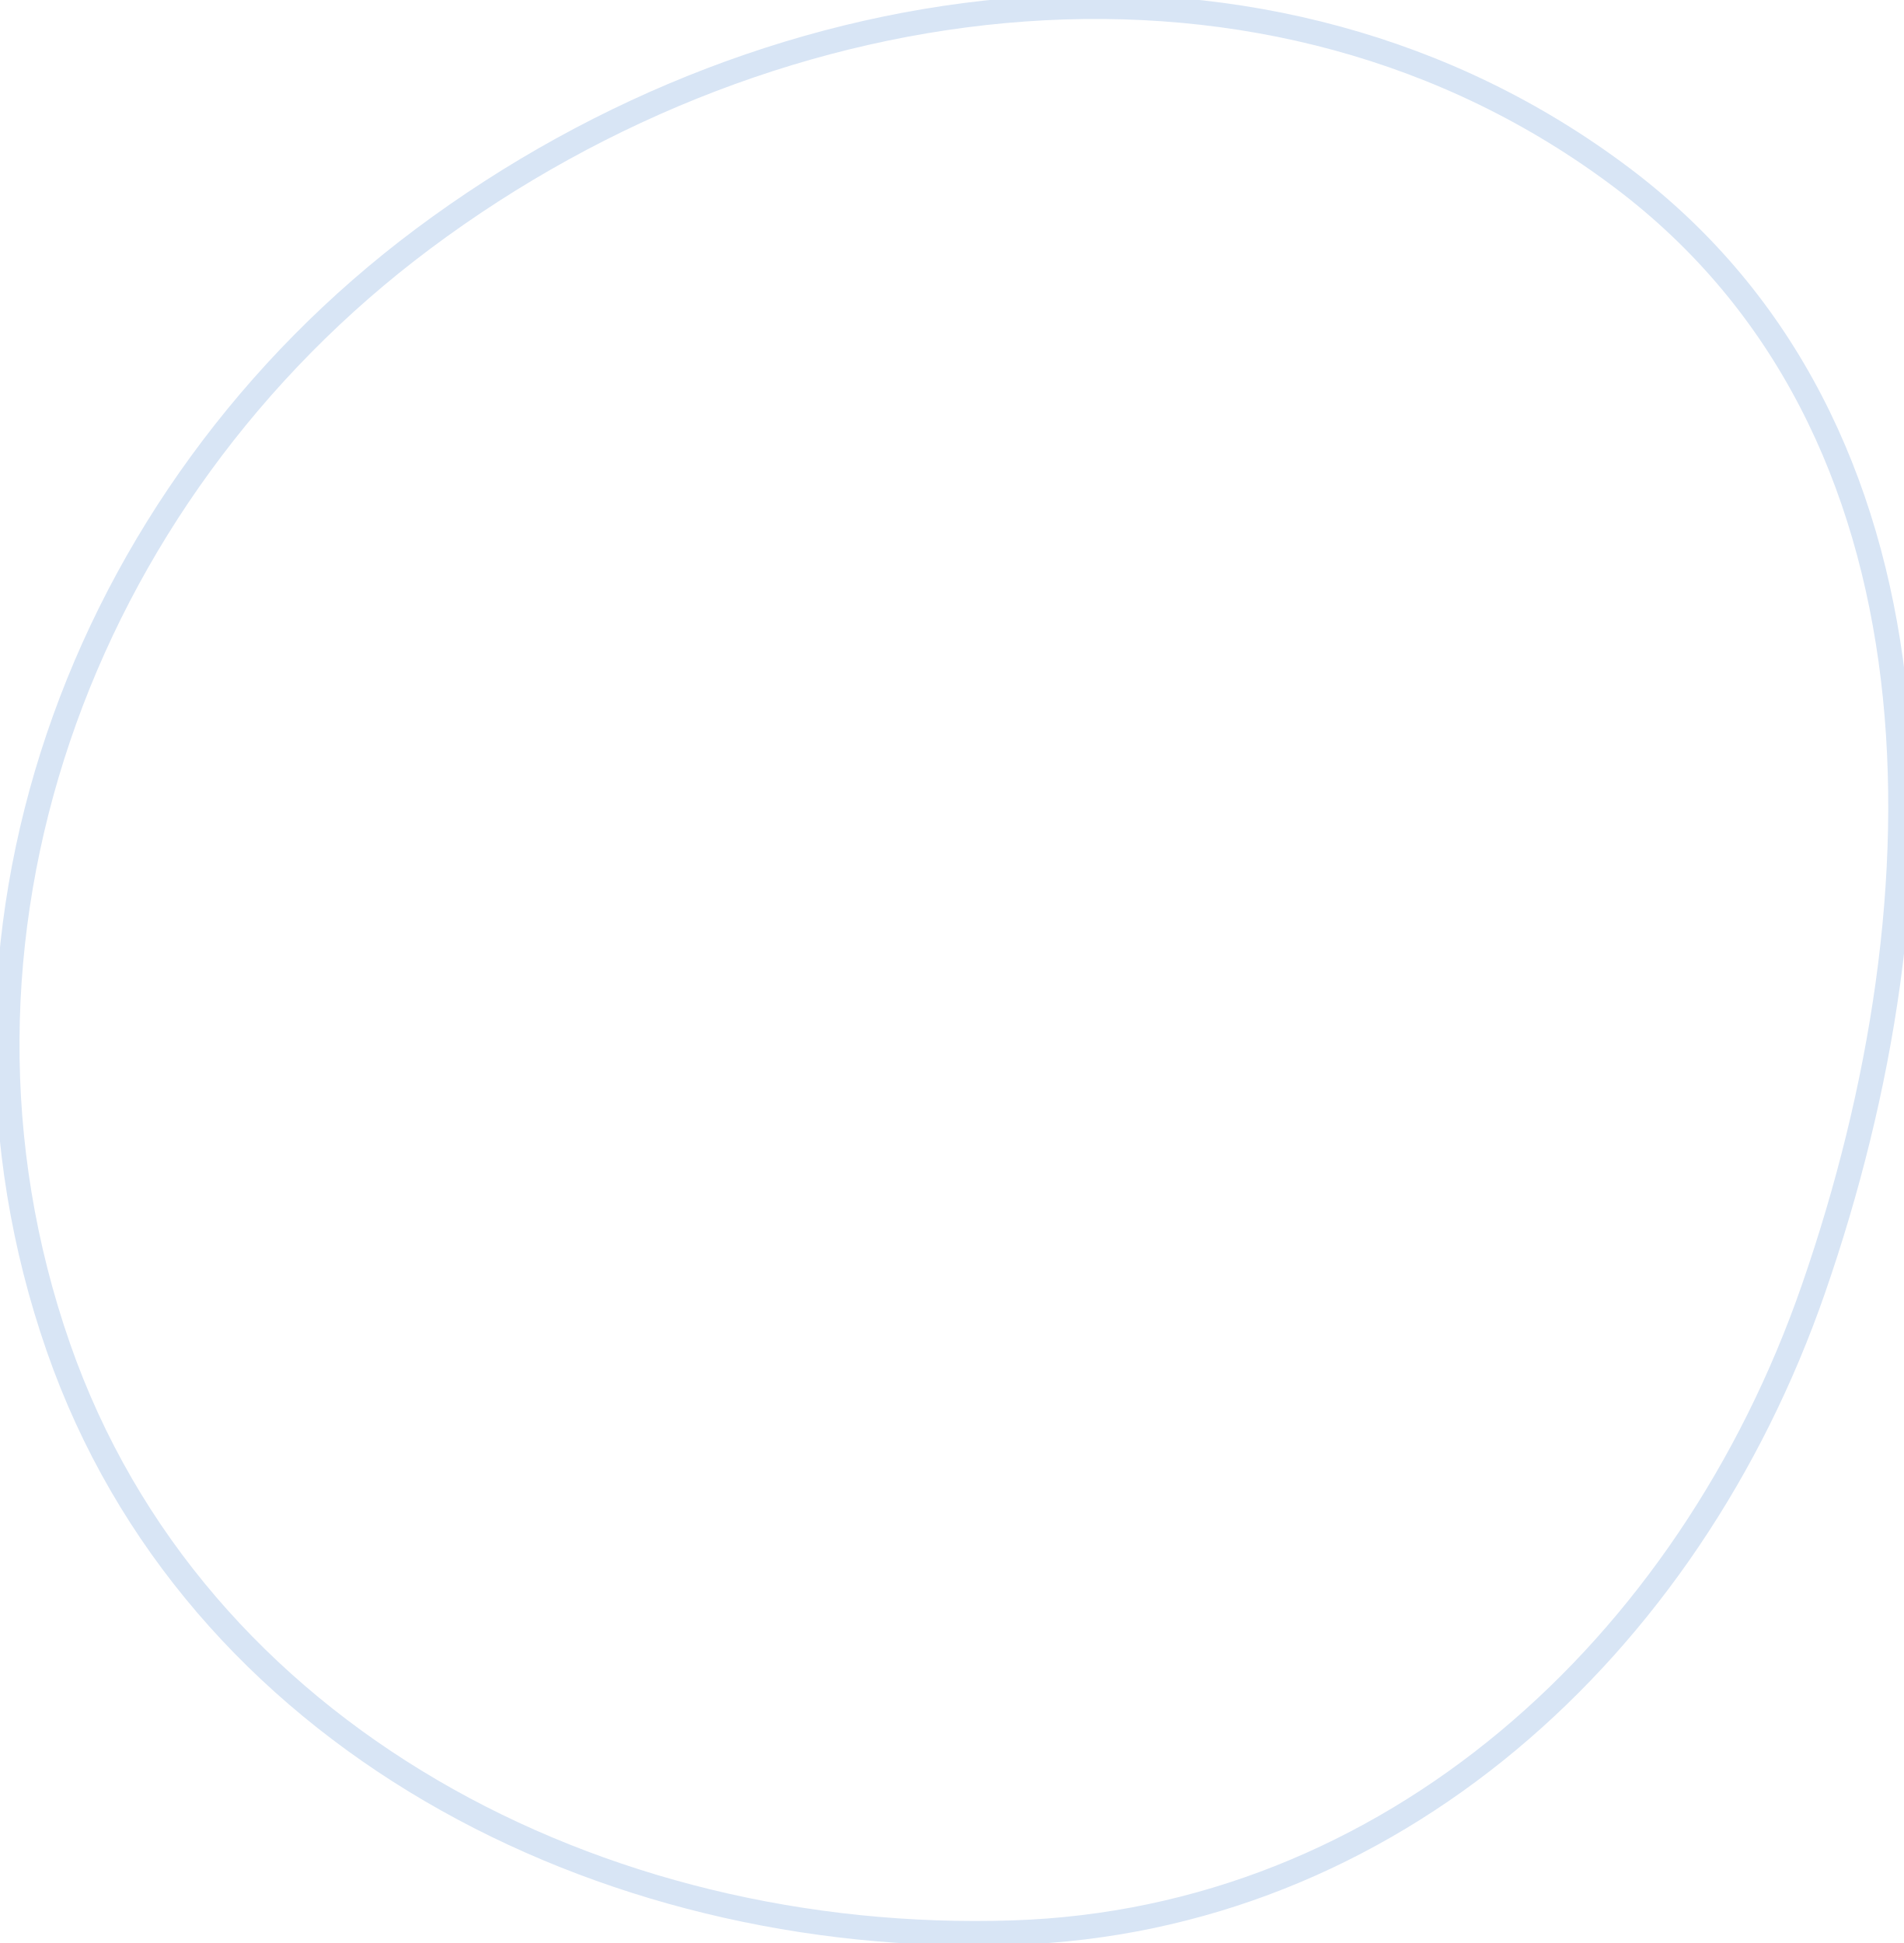
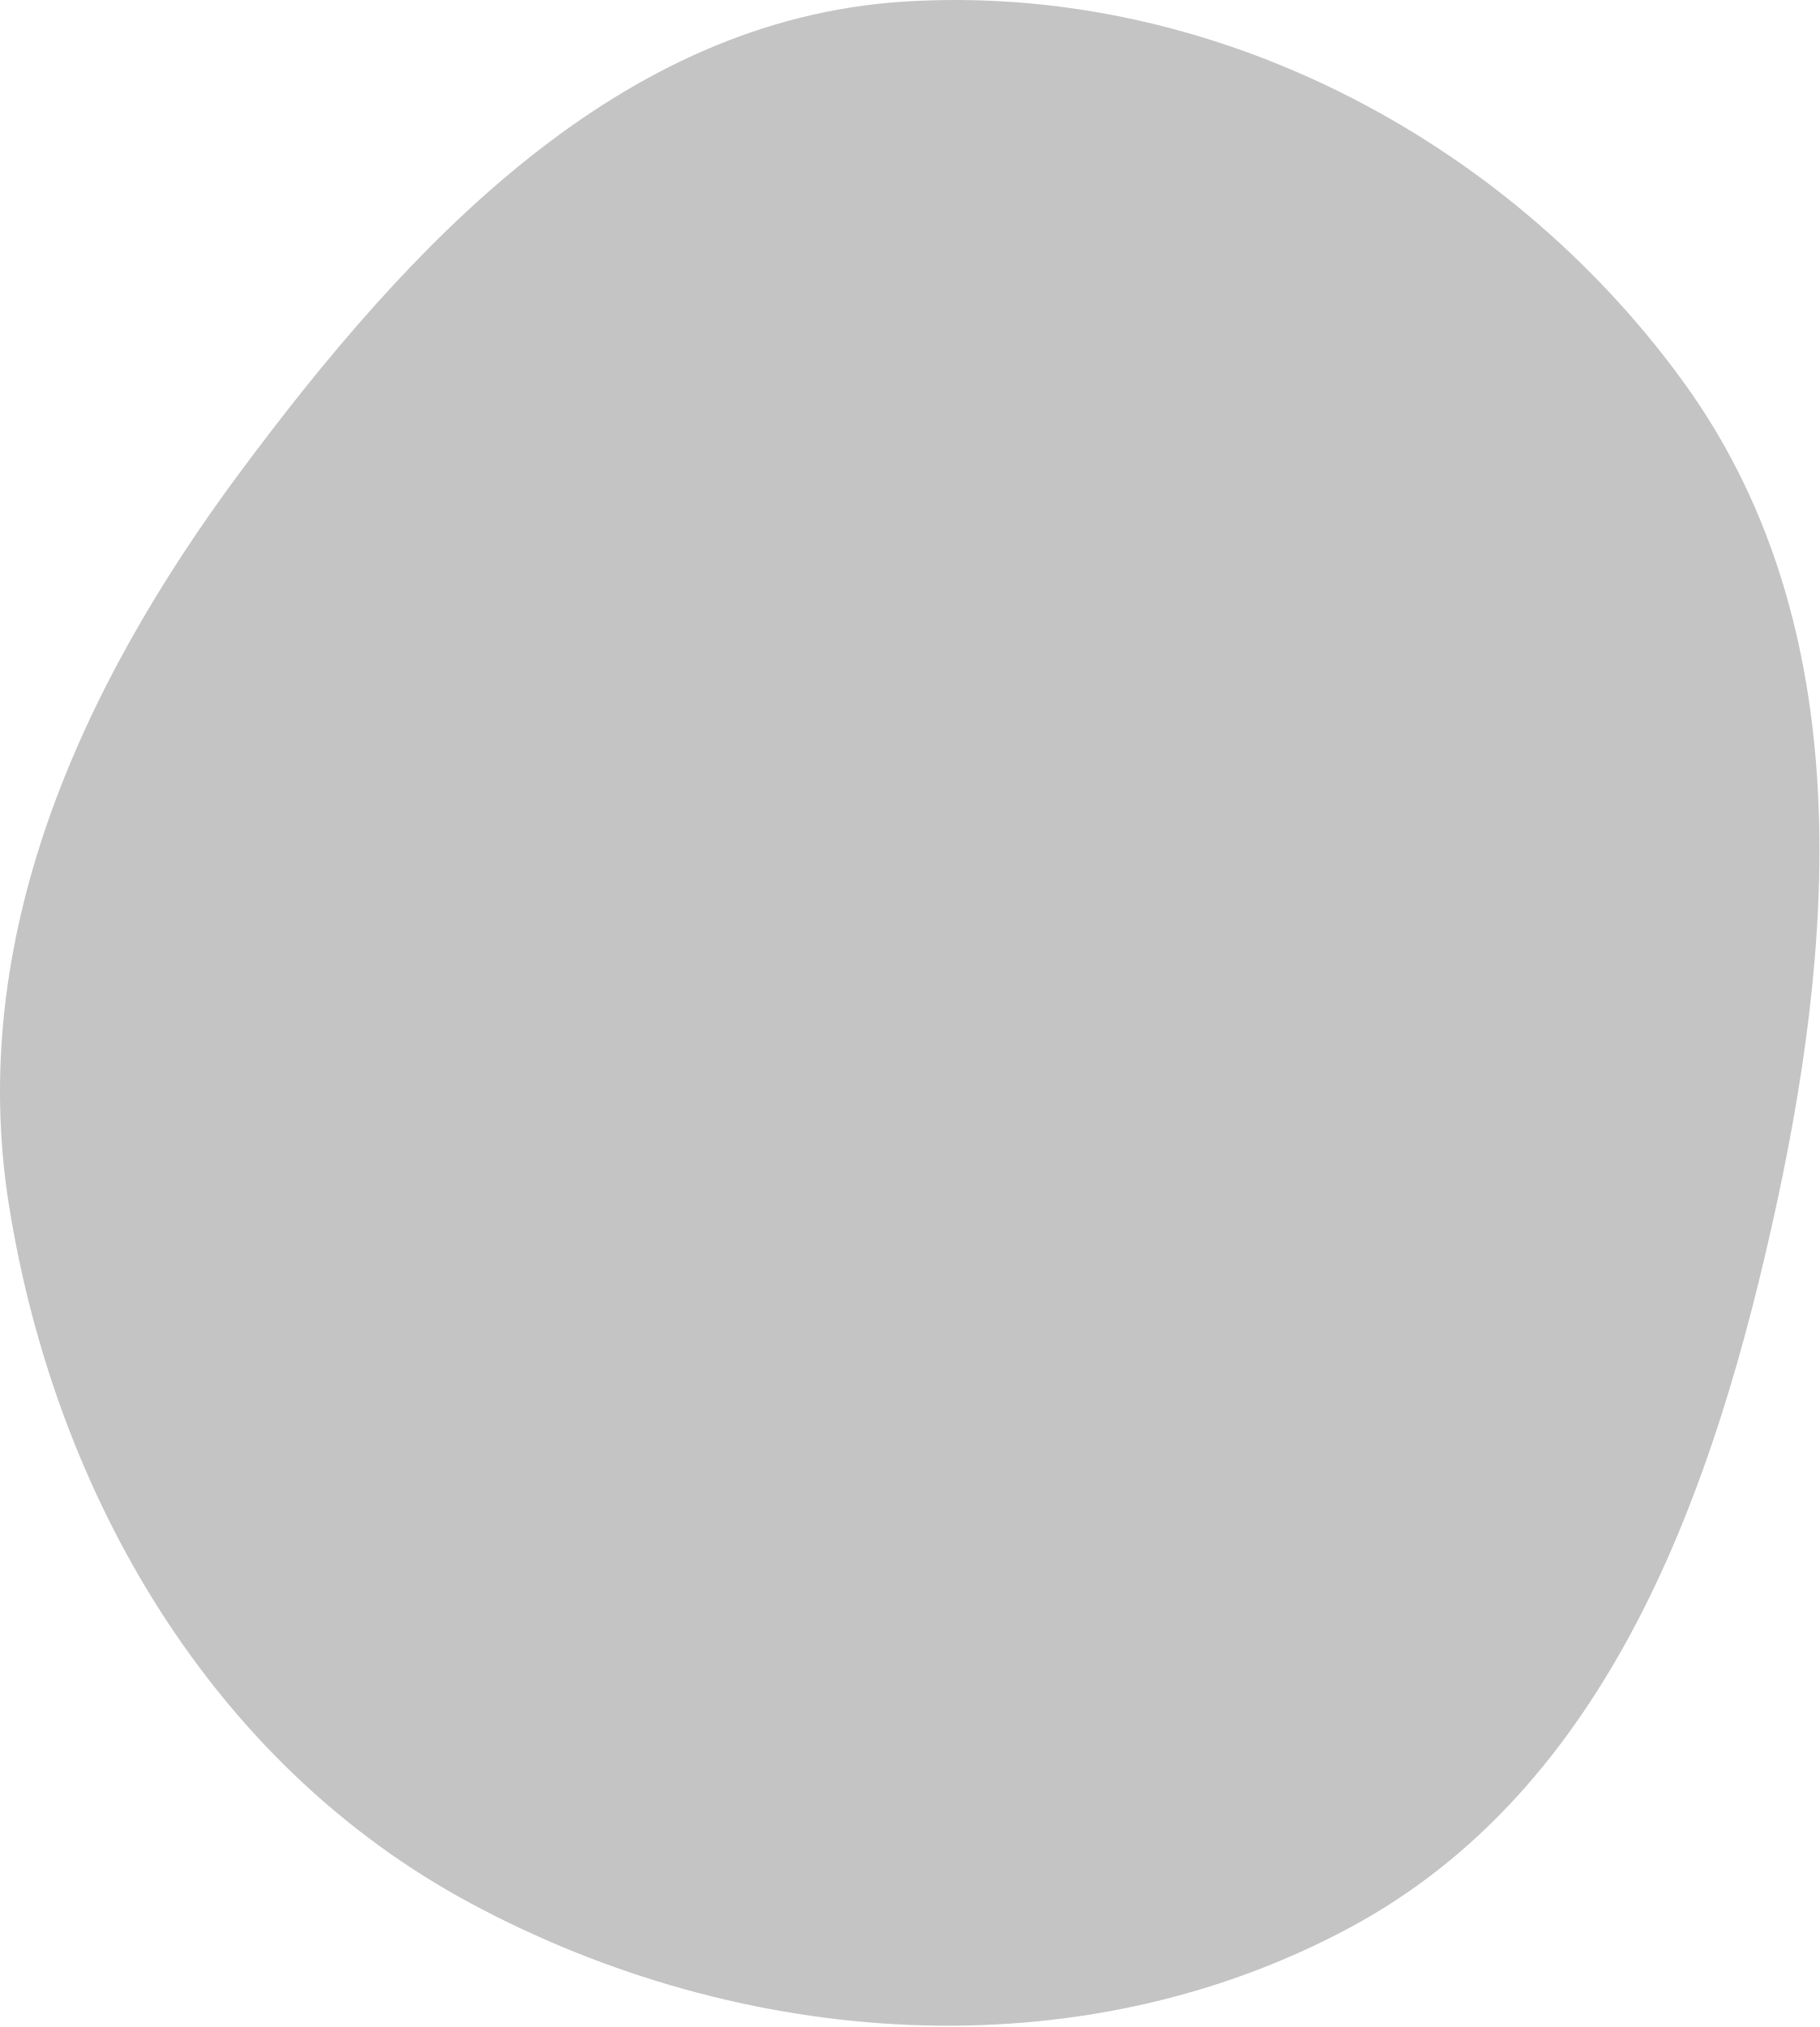
- <svg xmlns="http://www.w3.org/2000/svg" width="388" height="396" viewBox="0 0 388 396" fill="none">
-   <path d="M206.5 393.891C122.088 396.654 39.45 353.706 11.906 274.626C-16.892 191.948 15.866 101.238 86.26 48.653C158.753 -5.501 259.06 -17.809 330.769 36.357C397.872 87.045 397.629 182.029 369.598 262.767C344.237 335.812 283.402 391.374 206.5 393.891Z" stroke="#D8E5F5" stroke-width="5" />
+ <svg xmlns="http://www.w3.org/2000/svg" width="606" height="675" viewBox="0 0 606 675" fill="none">
+   <path fill-rule="evenodd" clip-rule="evenodd" d="M301.069 0.54C402.062 -5.86 500.928 45.107 560.472 126.932C617.226 204.924 612.203 305.883 591.881 400.175C571.148 496.373 536.182 595.426 449.47 641.956C358.94 690.535 247.107 682.406 156.628 633.734C70.721 587.522 18.58 498.122 3.059 401.817C-11.237 313.11 26.286 229.524 79.858 157.389C136.559 81.04 206.159 6.555 301.069 0.54Z" fill="#C4C4C4" />
</svg>
